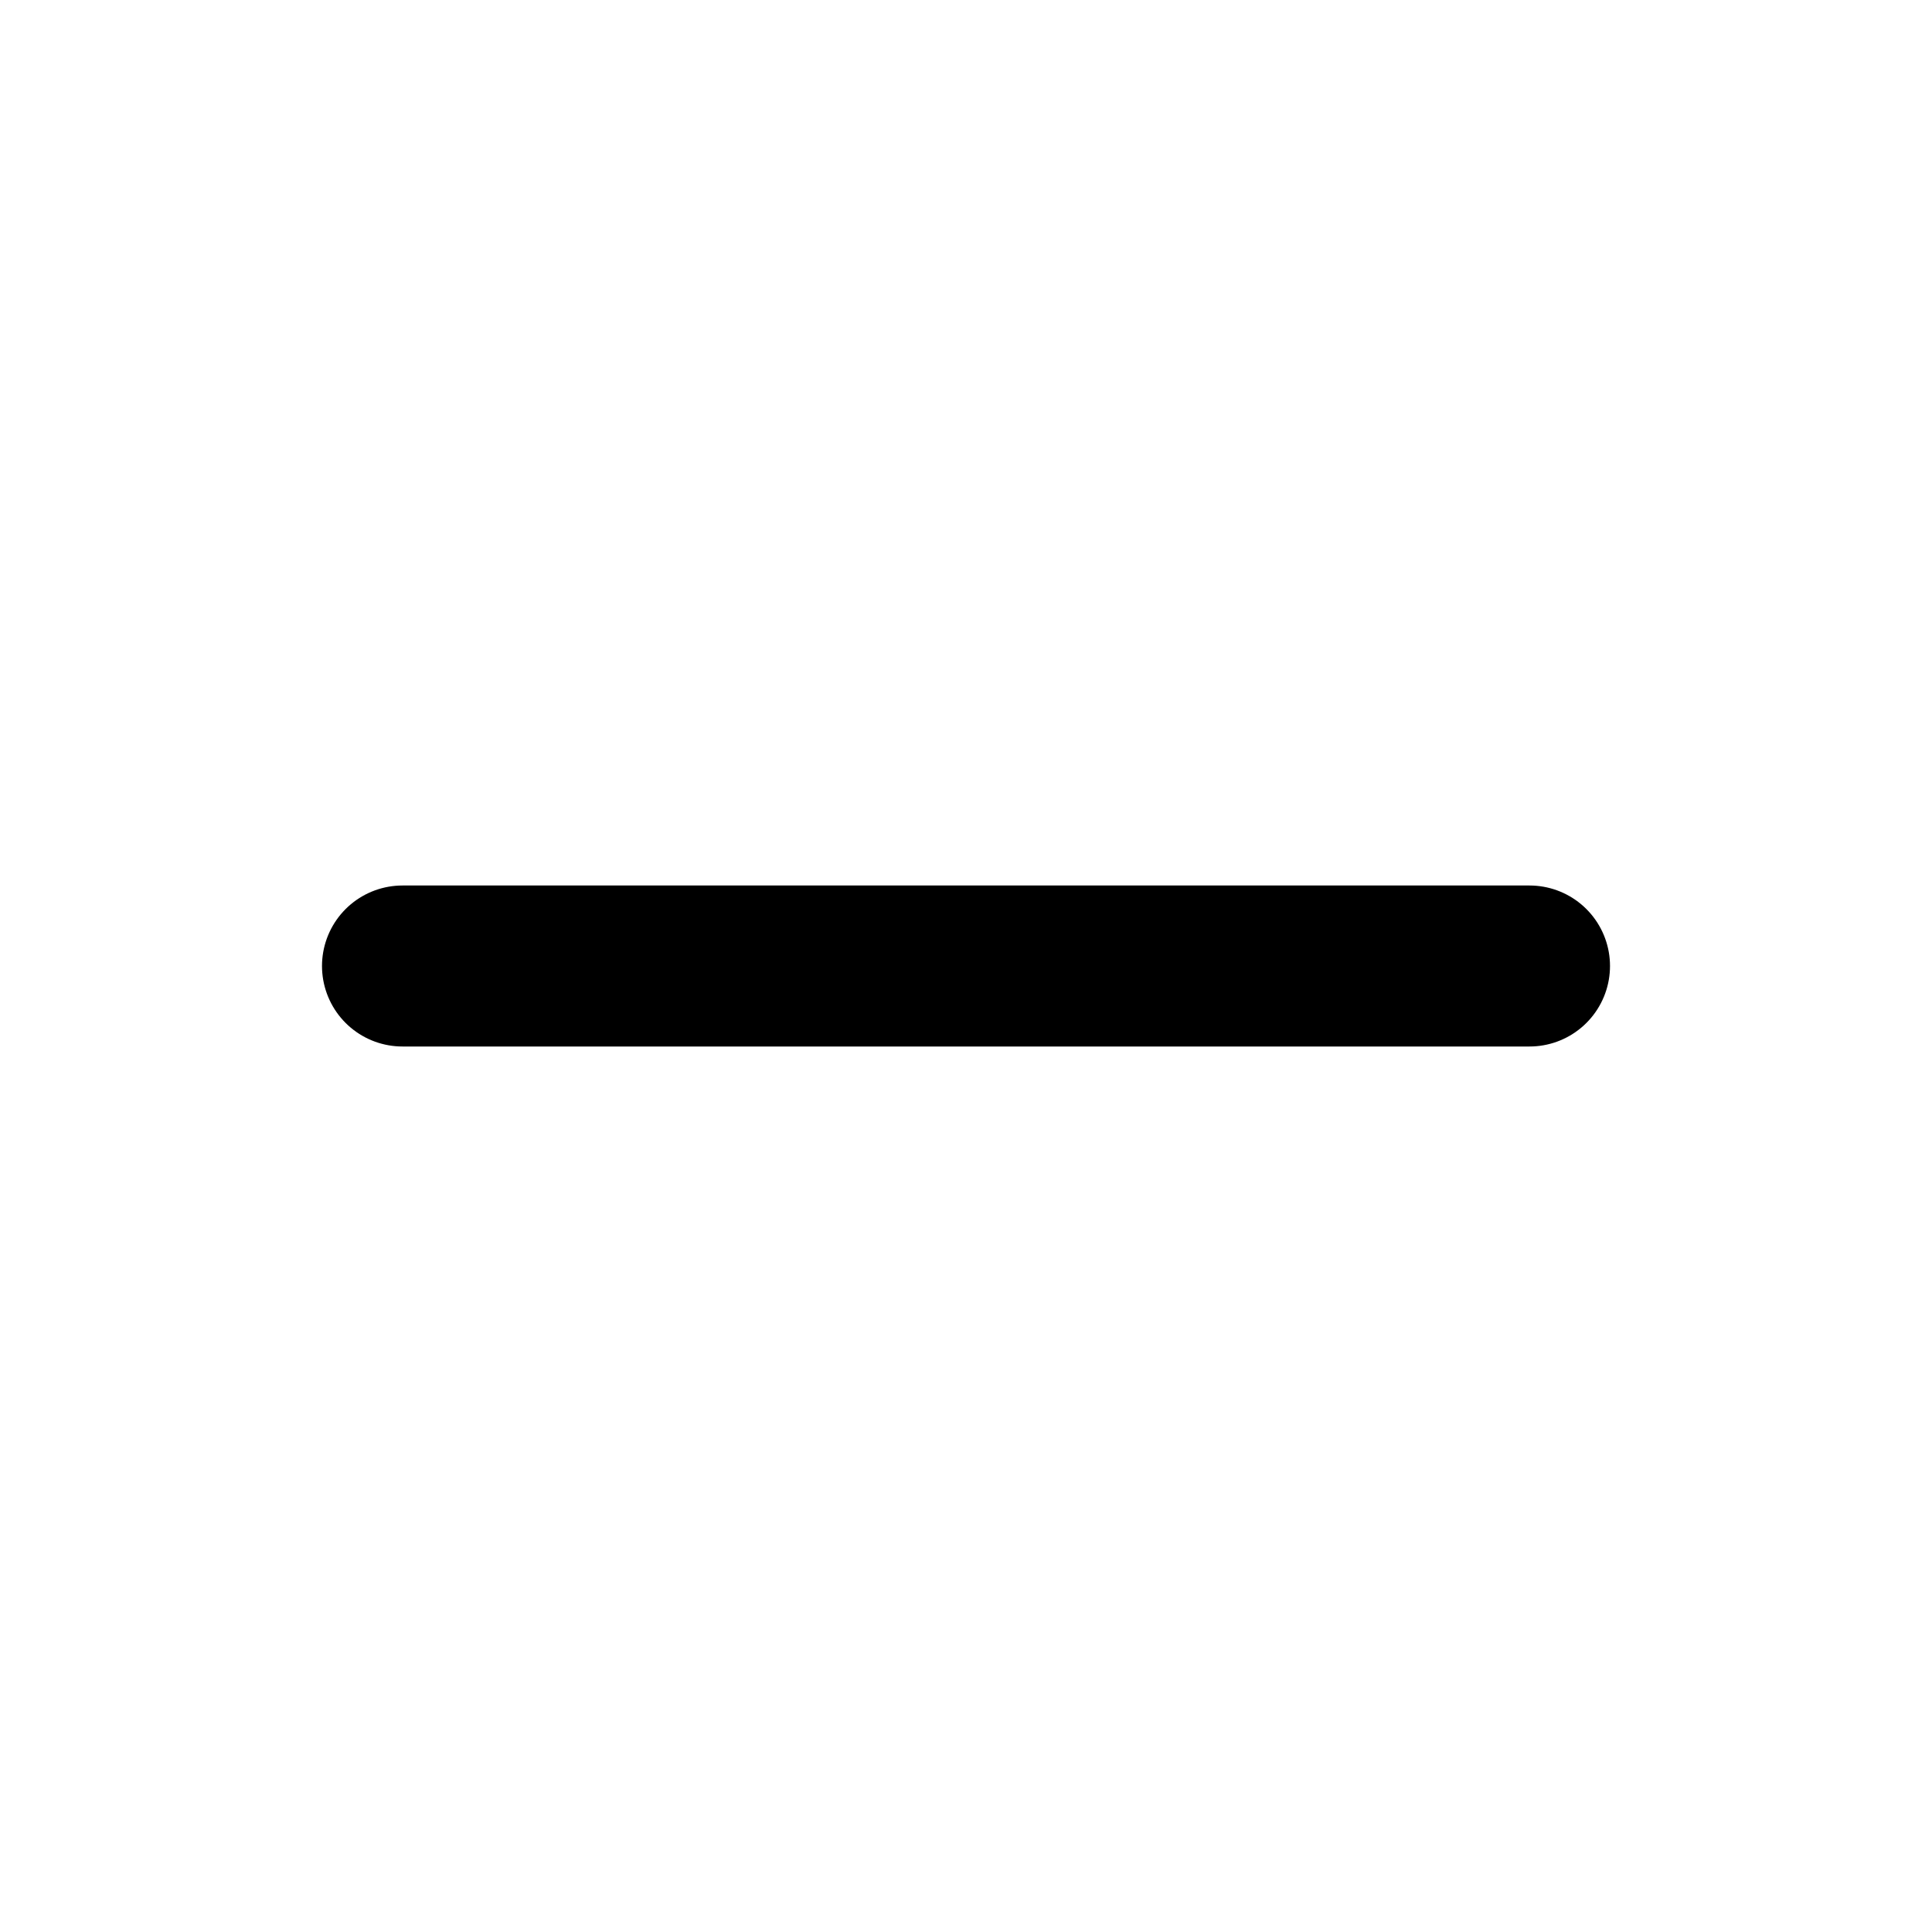
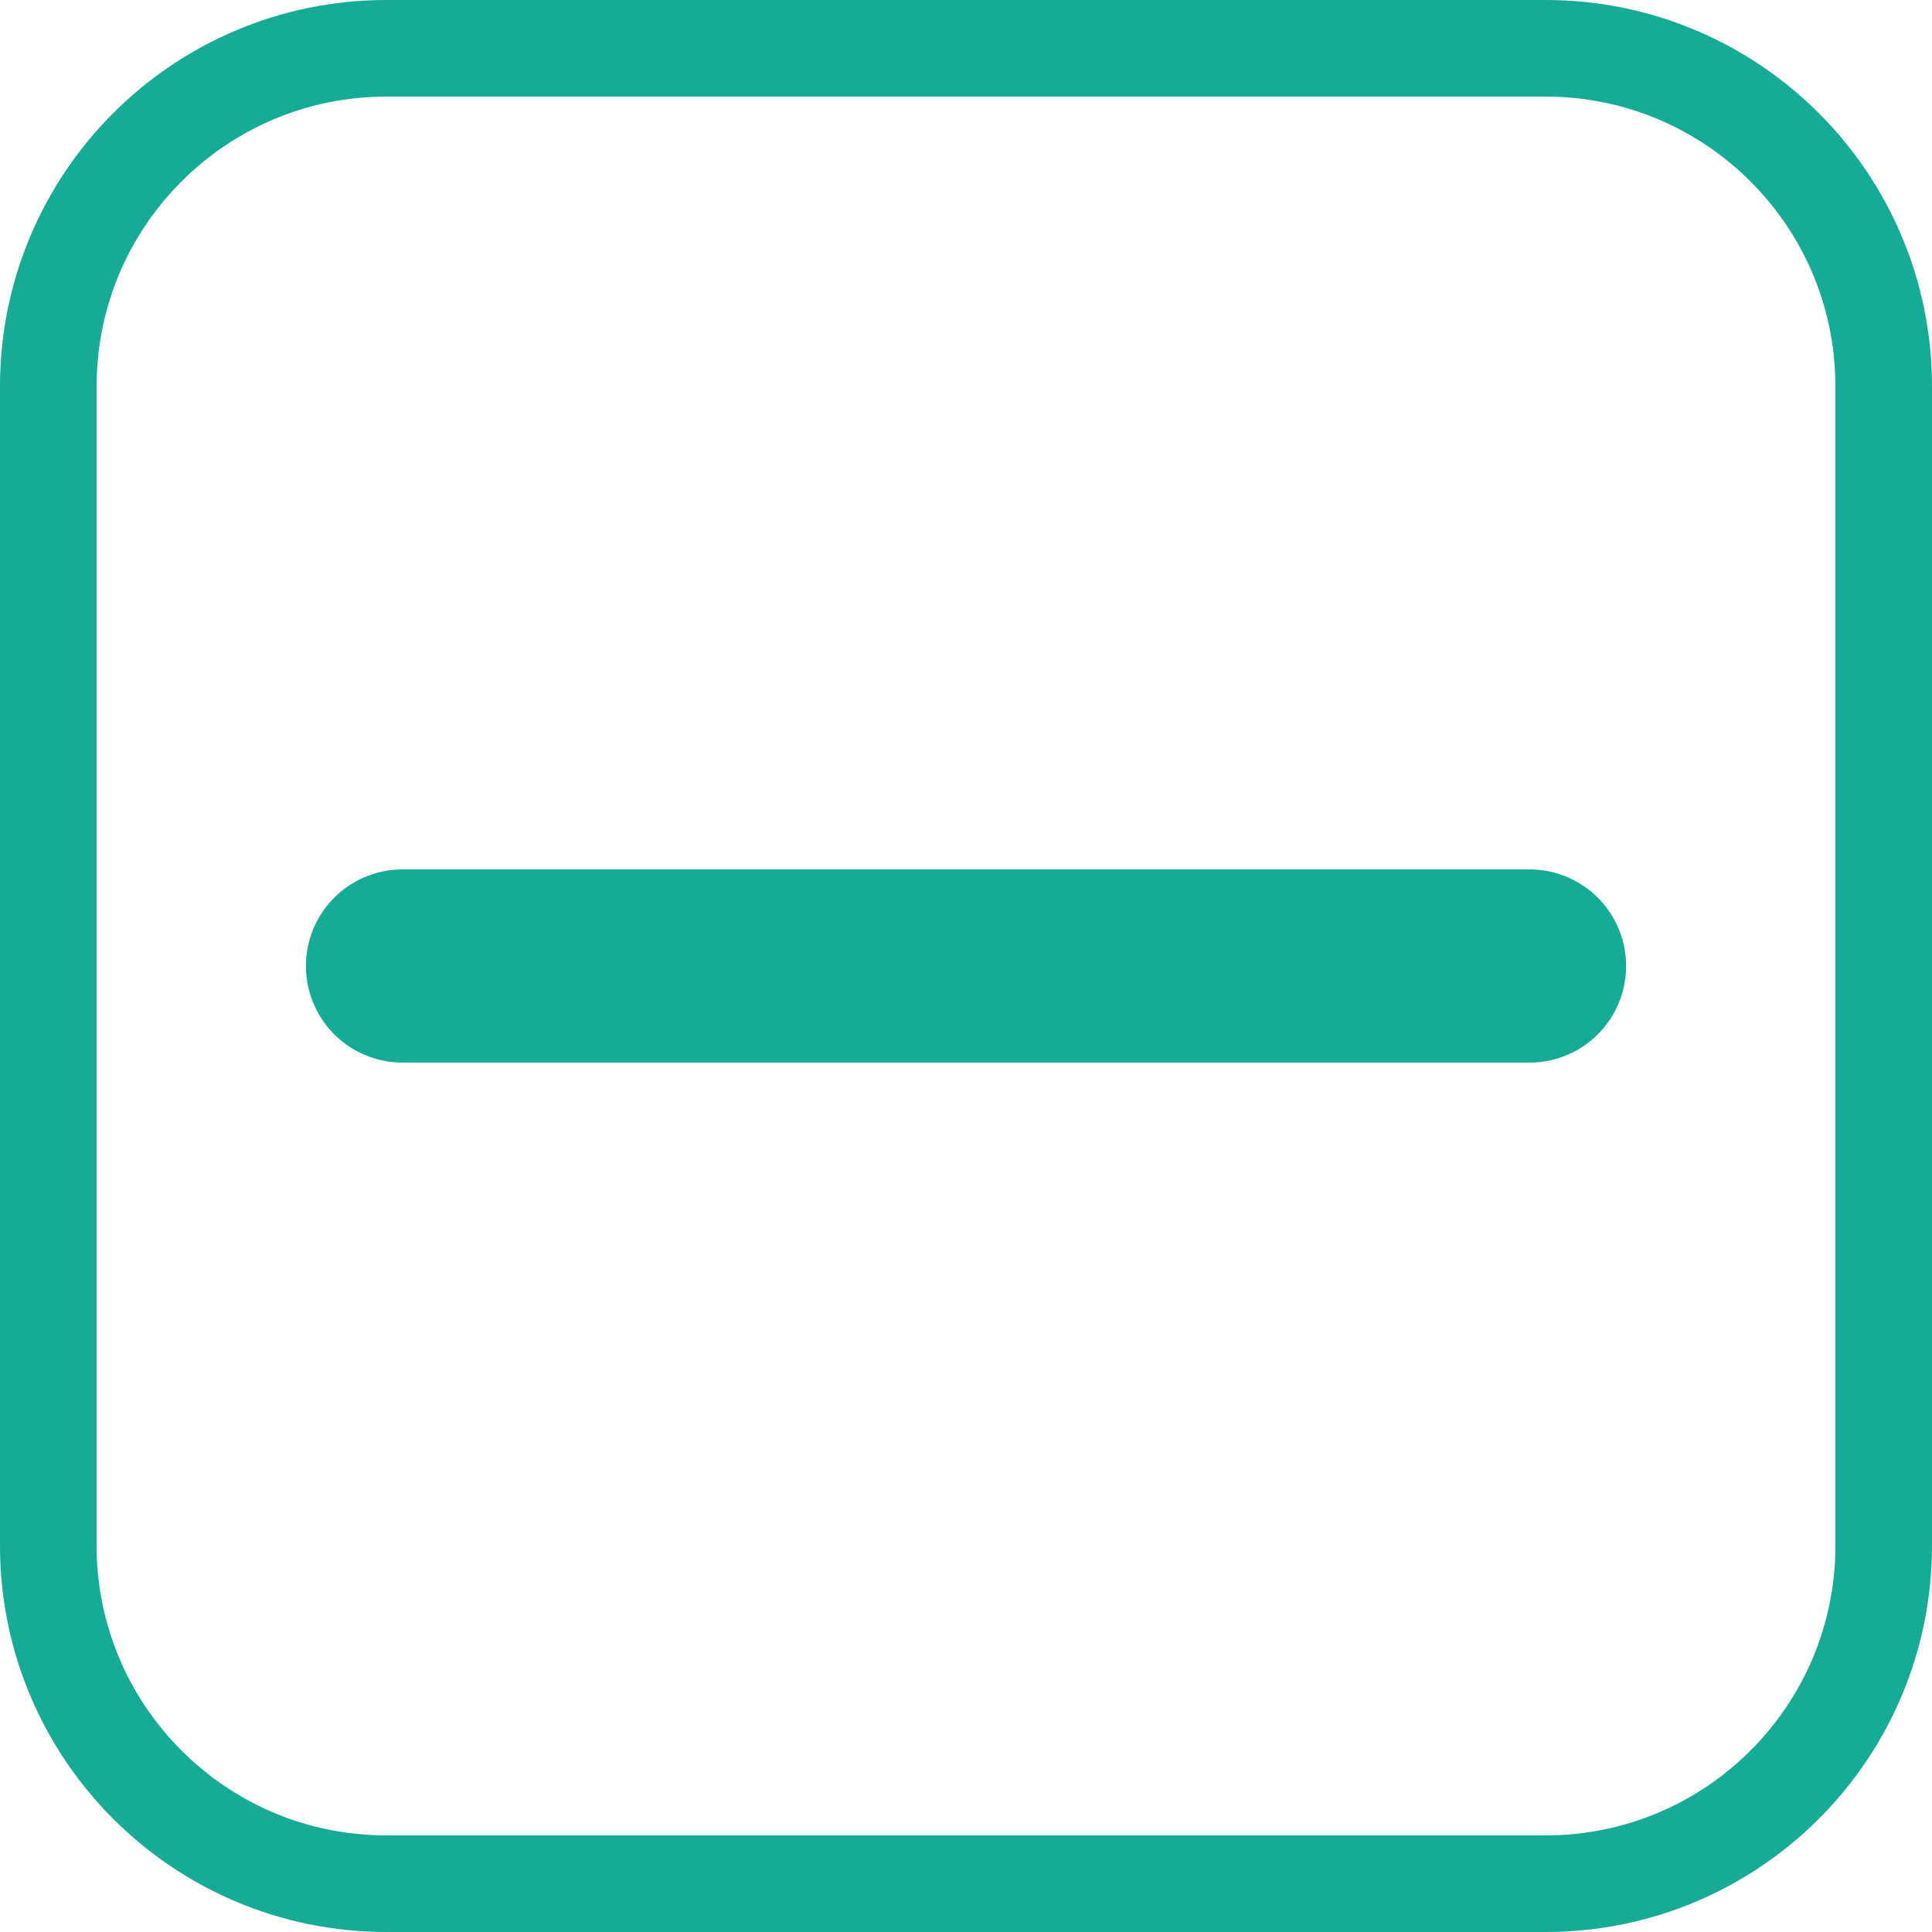
- <svg xmlns="http://www.w3.org/2000/svg" width="24" height="24" viewBox="0 0 24 24" fill="none">
-   <path d="M5 12H19" stroke="currentColor" stroke-width="2" stroke-linecap="round" stroke-linejoin="round" />
+ <svg xmlns="http://www.w3.org/2000/svg" width="40" height="40" viewBox="0 0 40 40" fill="none">
+   <rect x="1" y="1" width="38" height="38" rx="7" stroke="#15AB94" stroke-width="2" />
+   <path d="M8.334 20H31.667" stroke="#15AB94" stroke-width="4" stroke-linecap="round" stroke-linejoin="round" />
</svg>
